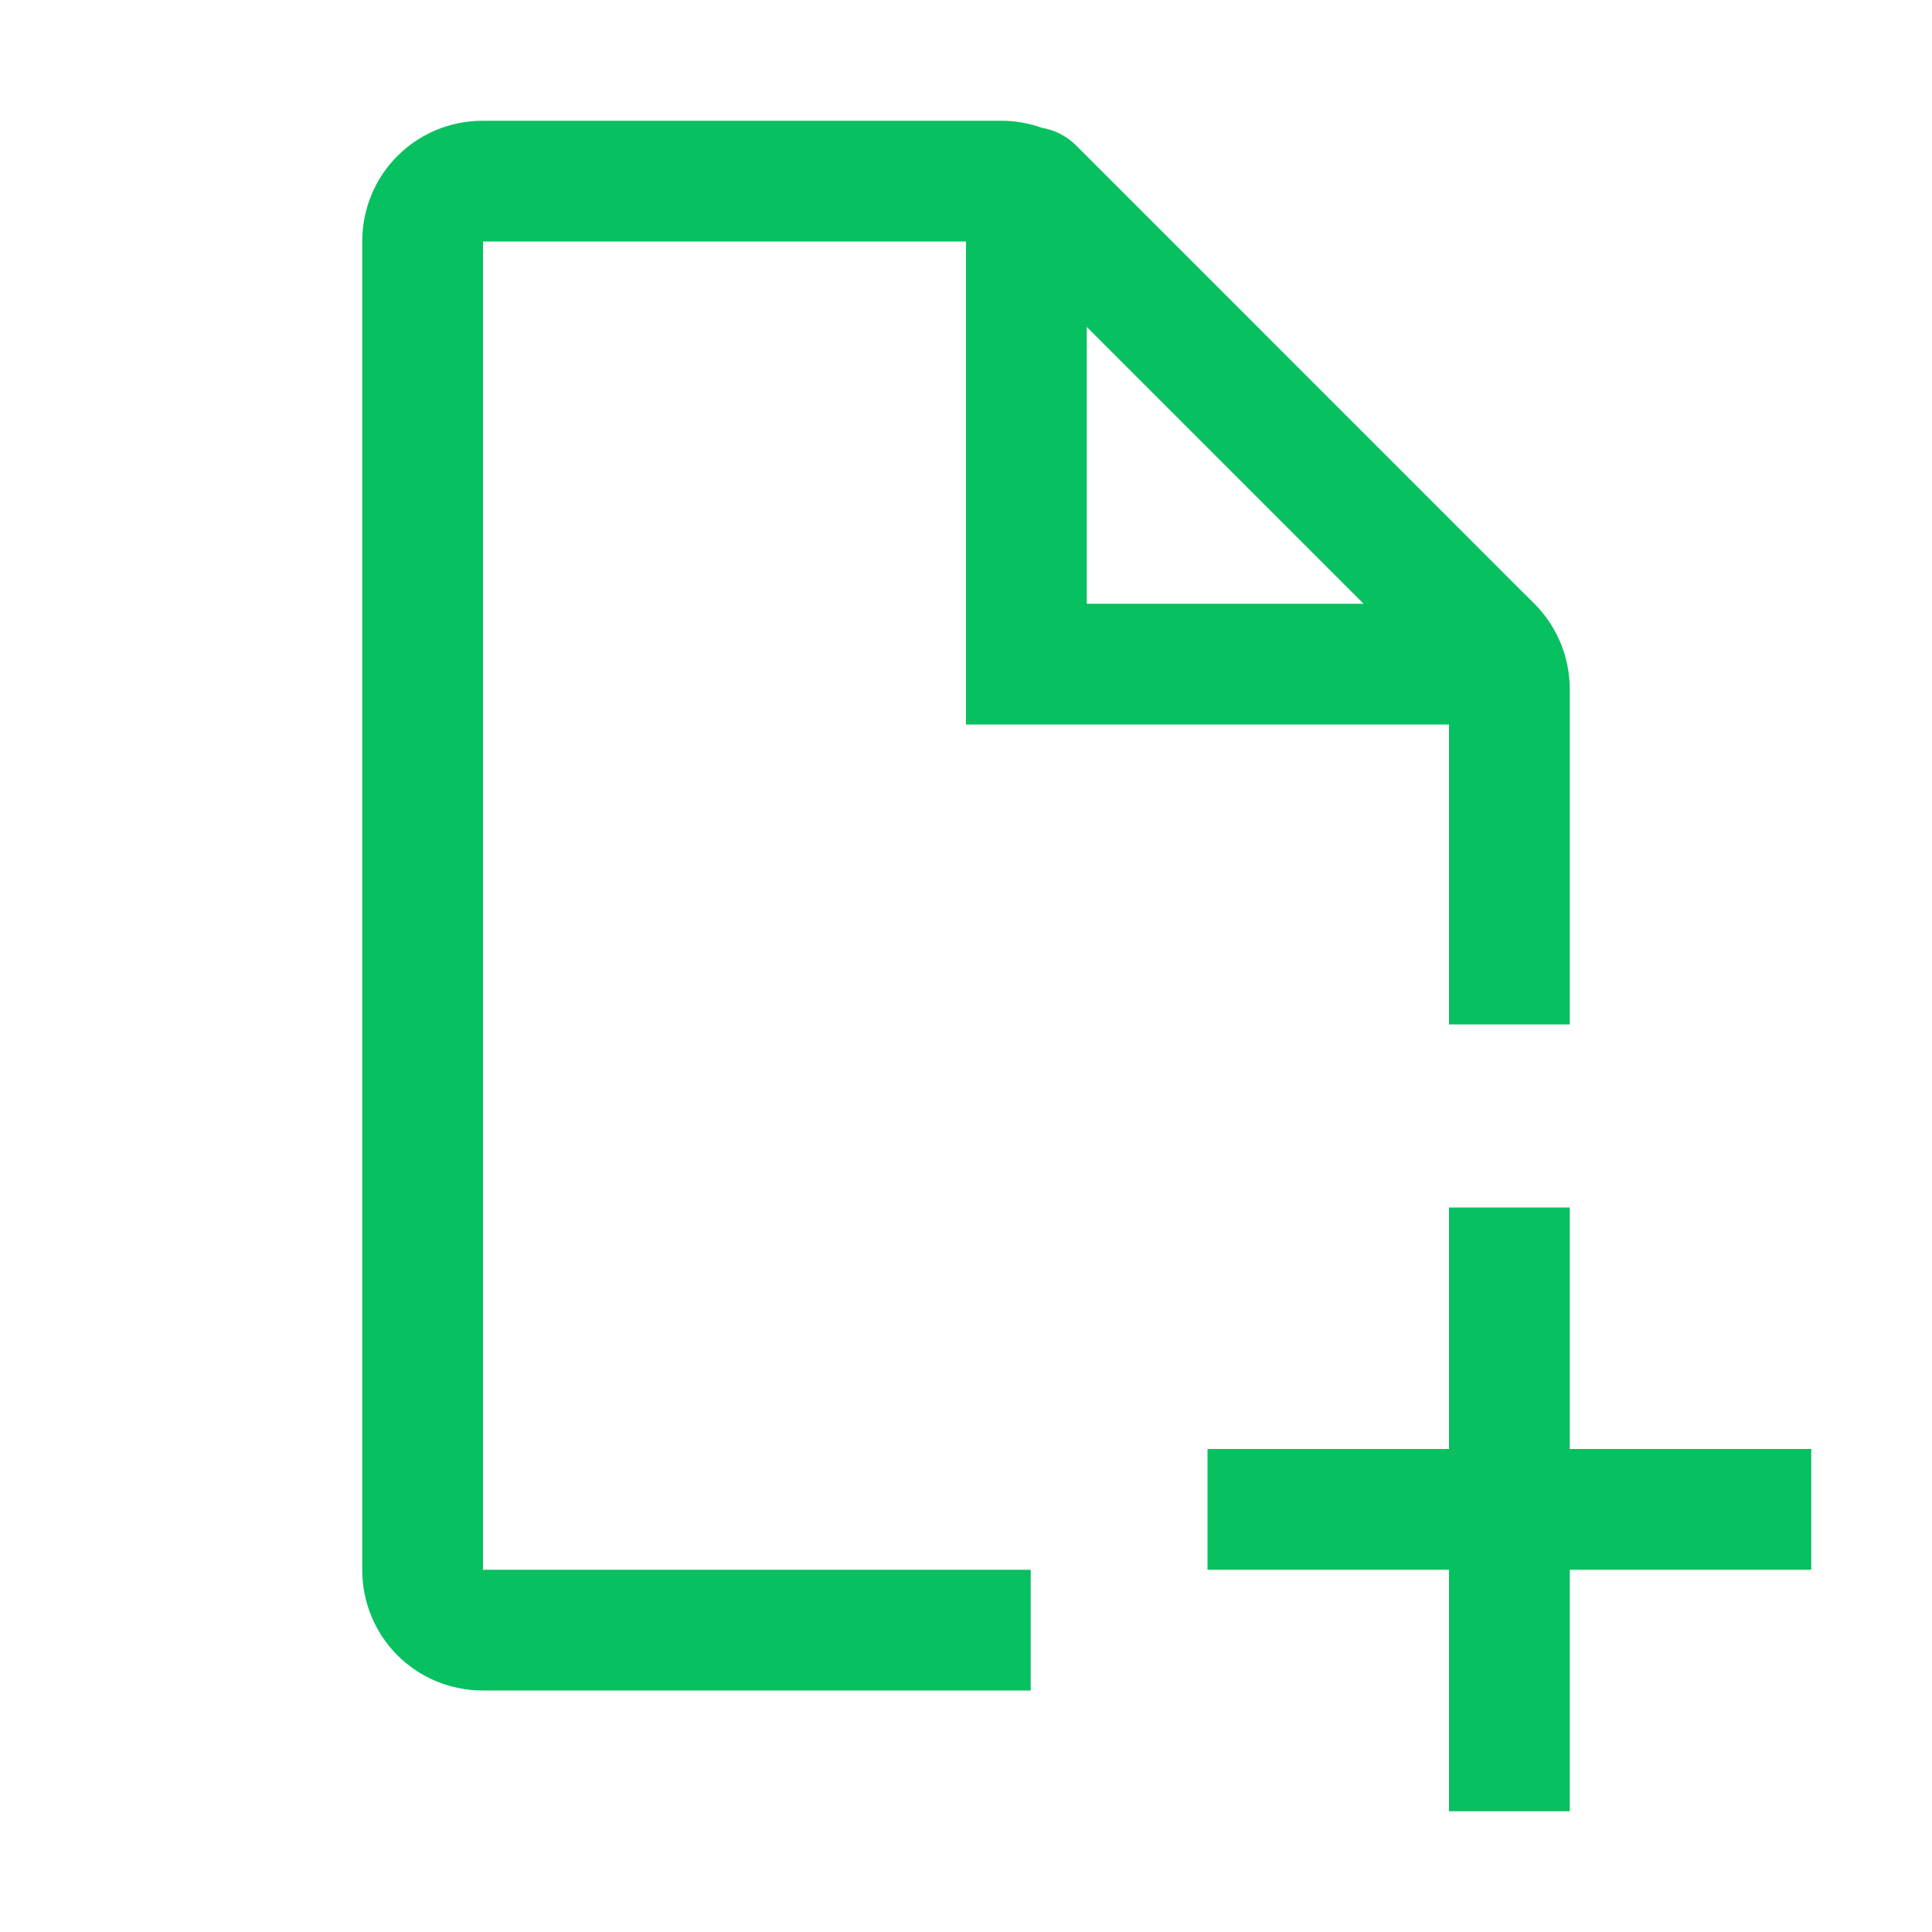
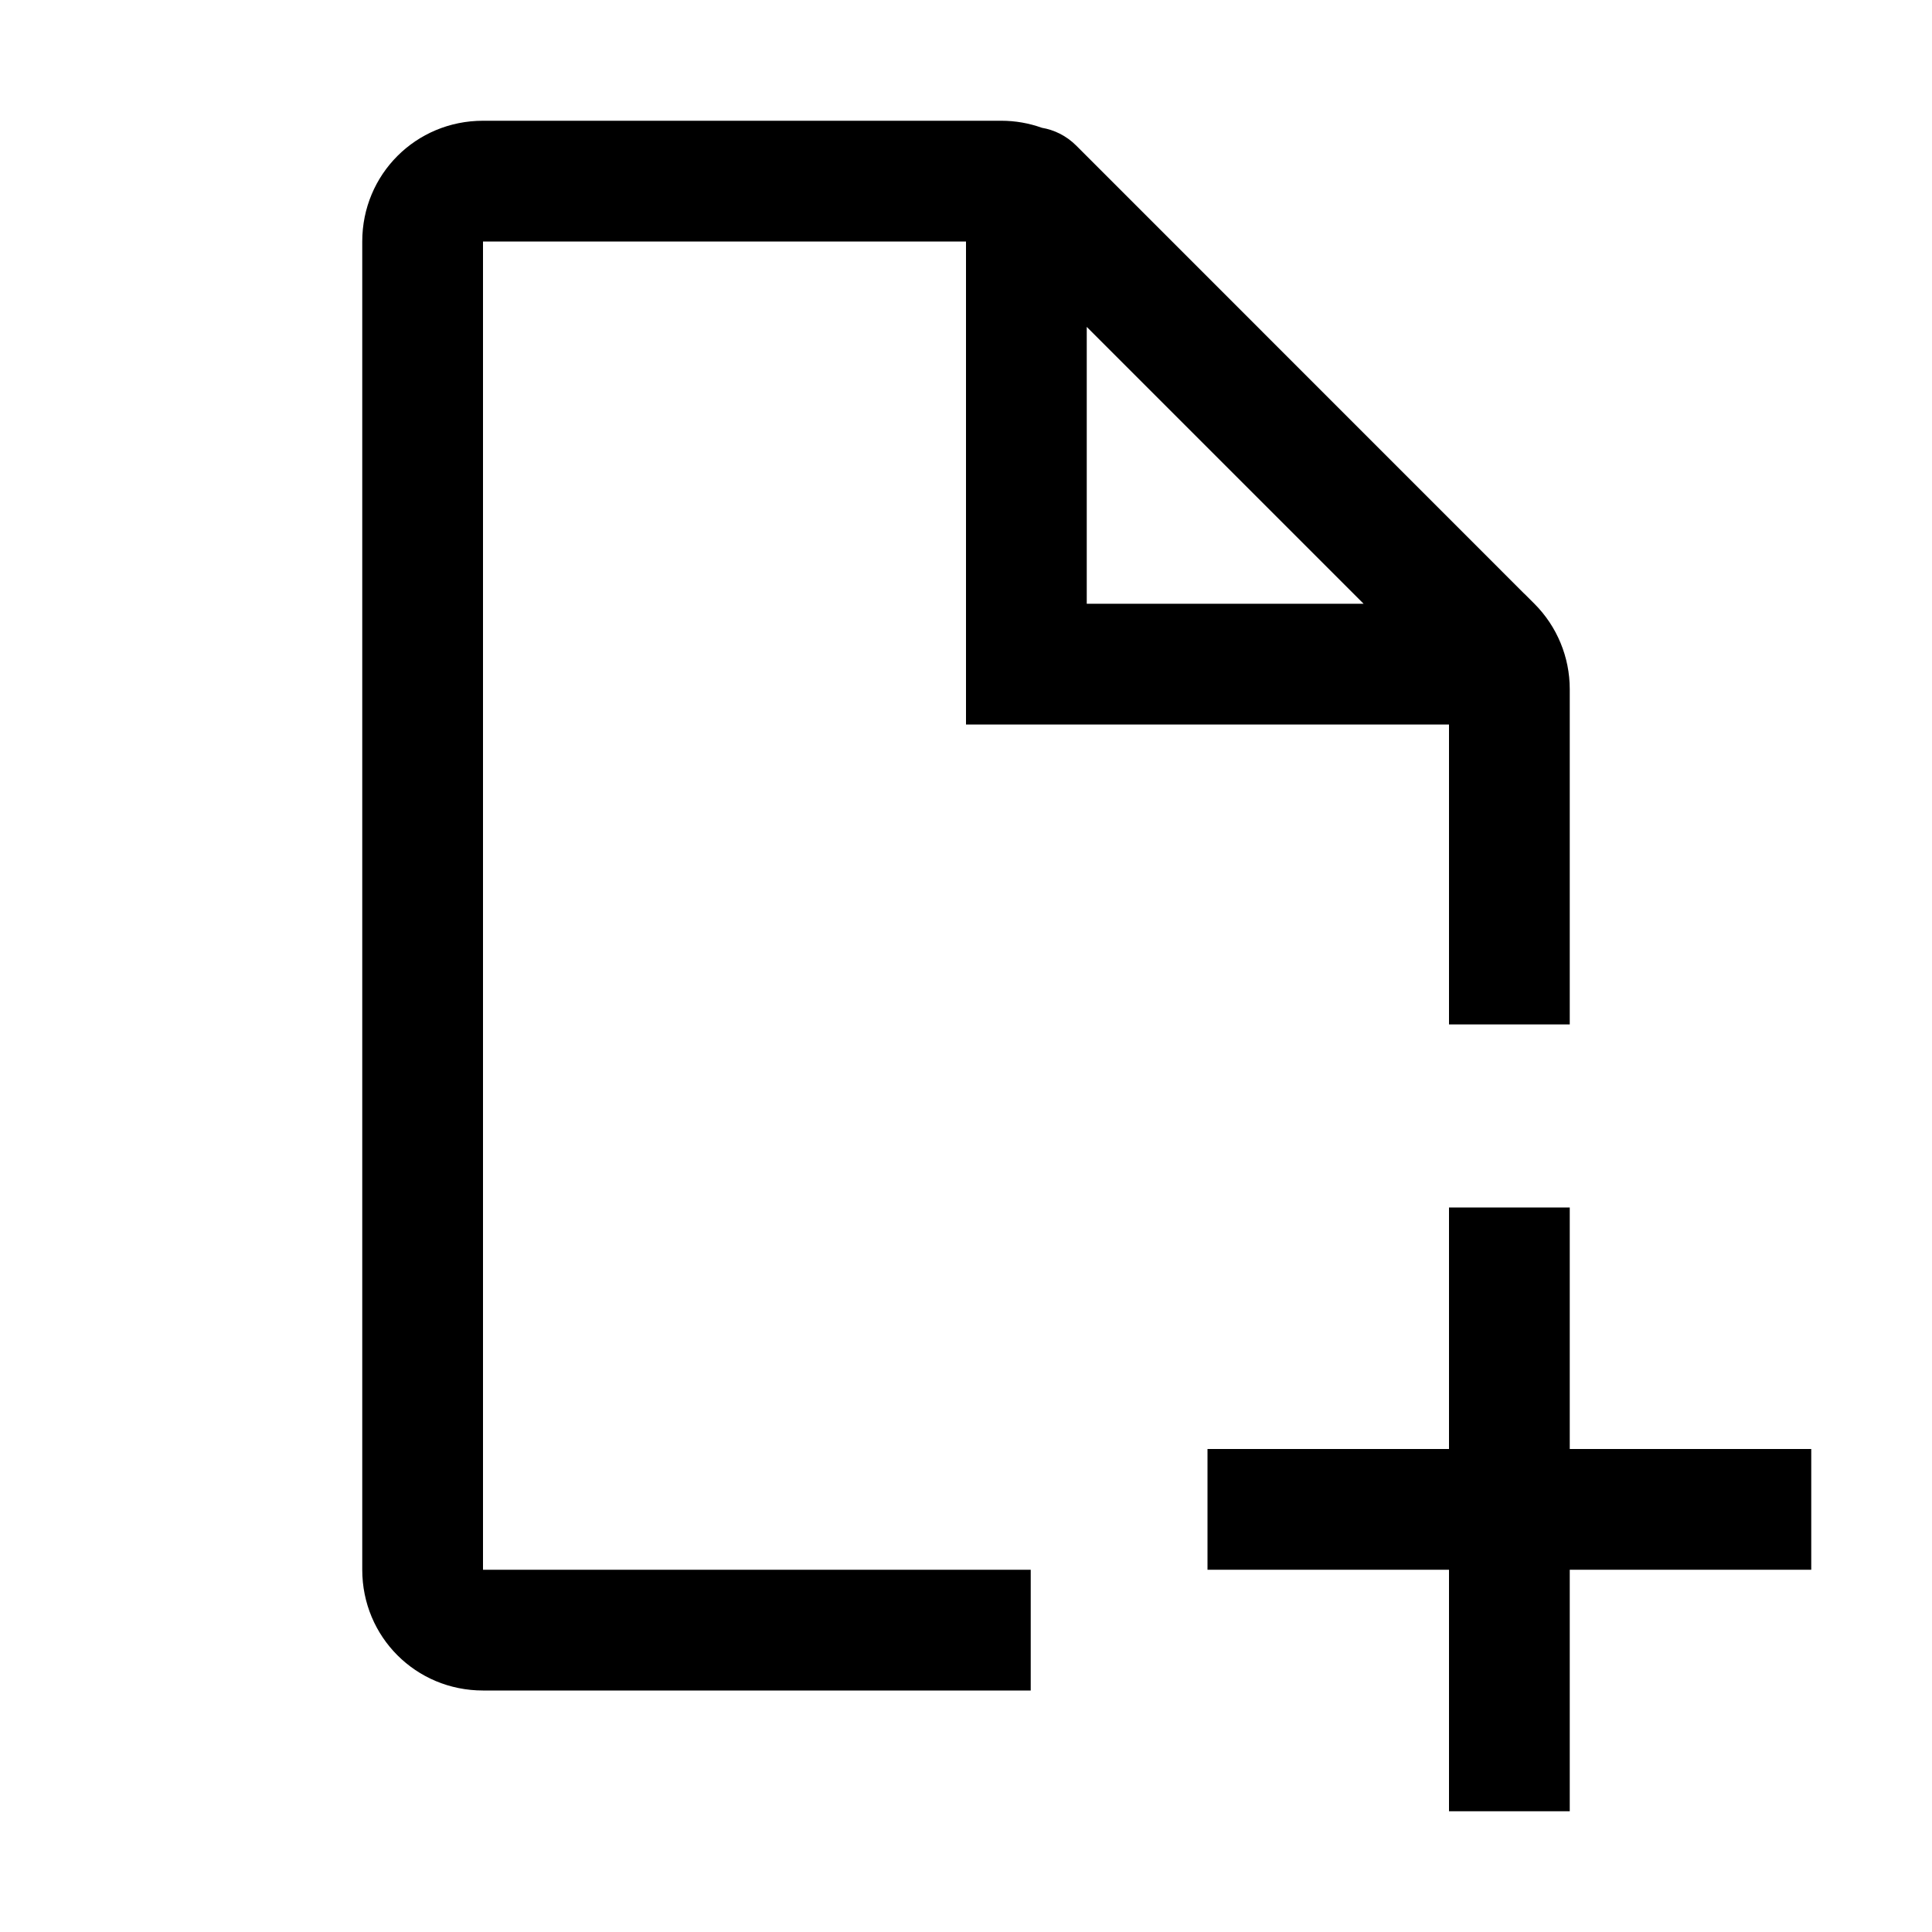
<svg xmlns="http://www.w3.org/2000/svg" fill="none" viewBox="0 0 20 20" class="g8nqf16e8__design-iconfont" width="128" height="128">
-   <path d="M5 1.25C4.305 1.25 3.75 1.805 3.75 2.5V16.25C3.75 16.945 4.305 17.5 5 17.5H10.67V16.25H5V2.5H10V7.5H15V10.605H16.25V7.134C16.25 6.802 16.118 6.484 15.884 6.25L15.781 6.147L15.779 6.146L11.142 1.508C11.036 1.402 10.91 1.344 10.786 1.323C10.652 1.275 10.511 1.25 10.366 1.25H5ZM14.116 6.25H11.25V3.384L14.116 6.25Z" fill="#07C05F" />
-   <path d="M15 18.75V16.25H12.5V15H15V12.5H16.25V15H18.75V16.25H16.25V18.75H15Z" fill="#07C05F" />
+   <path d="M5 1.25C4.305 1.25 3.75 1.805 3.75 2.5V16.25C3.75 16.945 4.305 17.5 5 17.5H10.67V16.25H5V2.5H10V7.5H15V10.605H16.25V7.134C16.25 6.802 16.118 6.484 15.884 6.25L15.781 6.147L15.779 6.146L11.142 1.508C11.036 1.402 10.91 1.344 10.786 1.323C10.652 1.275 10.511 1.25 10.366 1.25H5ZM14.116 6.25H11.25V3.384L14.116 6.25Z" fill="currentColor" />
+   <path d="M15 18.75V16.25H12.5V15H15V12.5H16.25V15H18.75V16.25H16.25V18.75H15Z" fill="currentColor" />
</svg>
